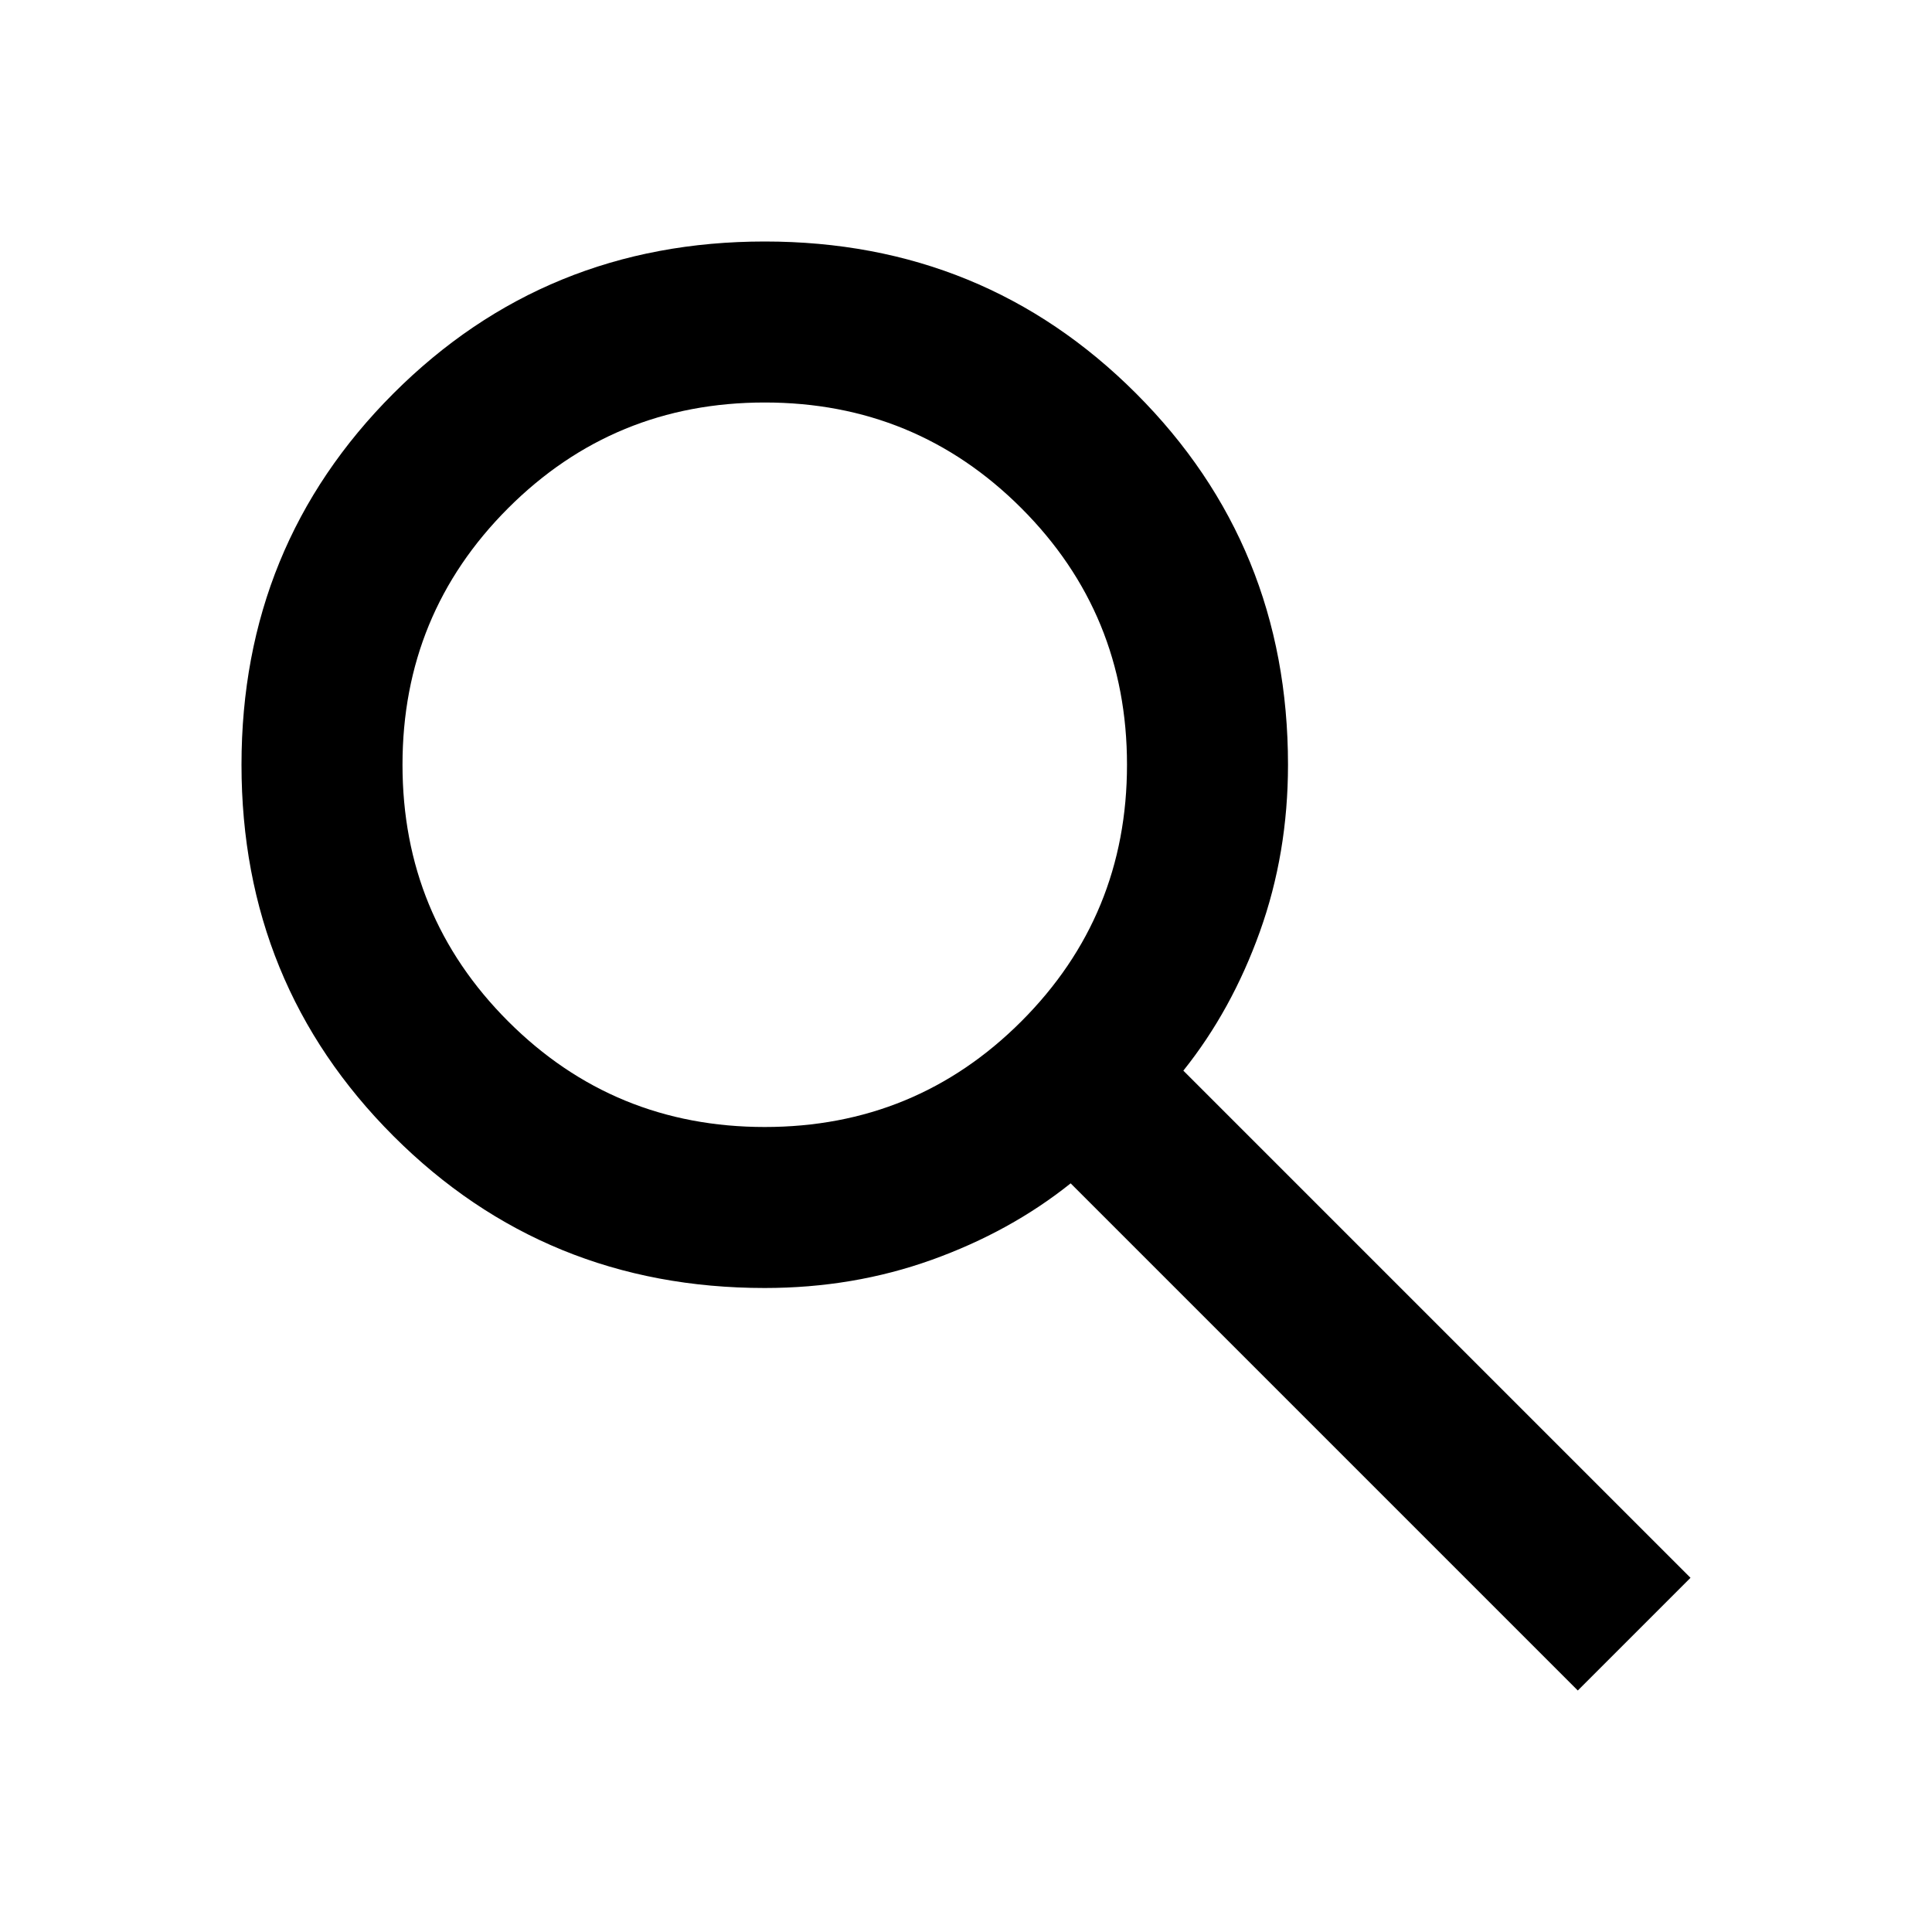
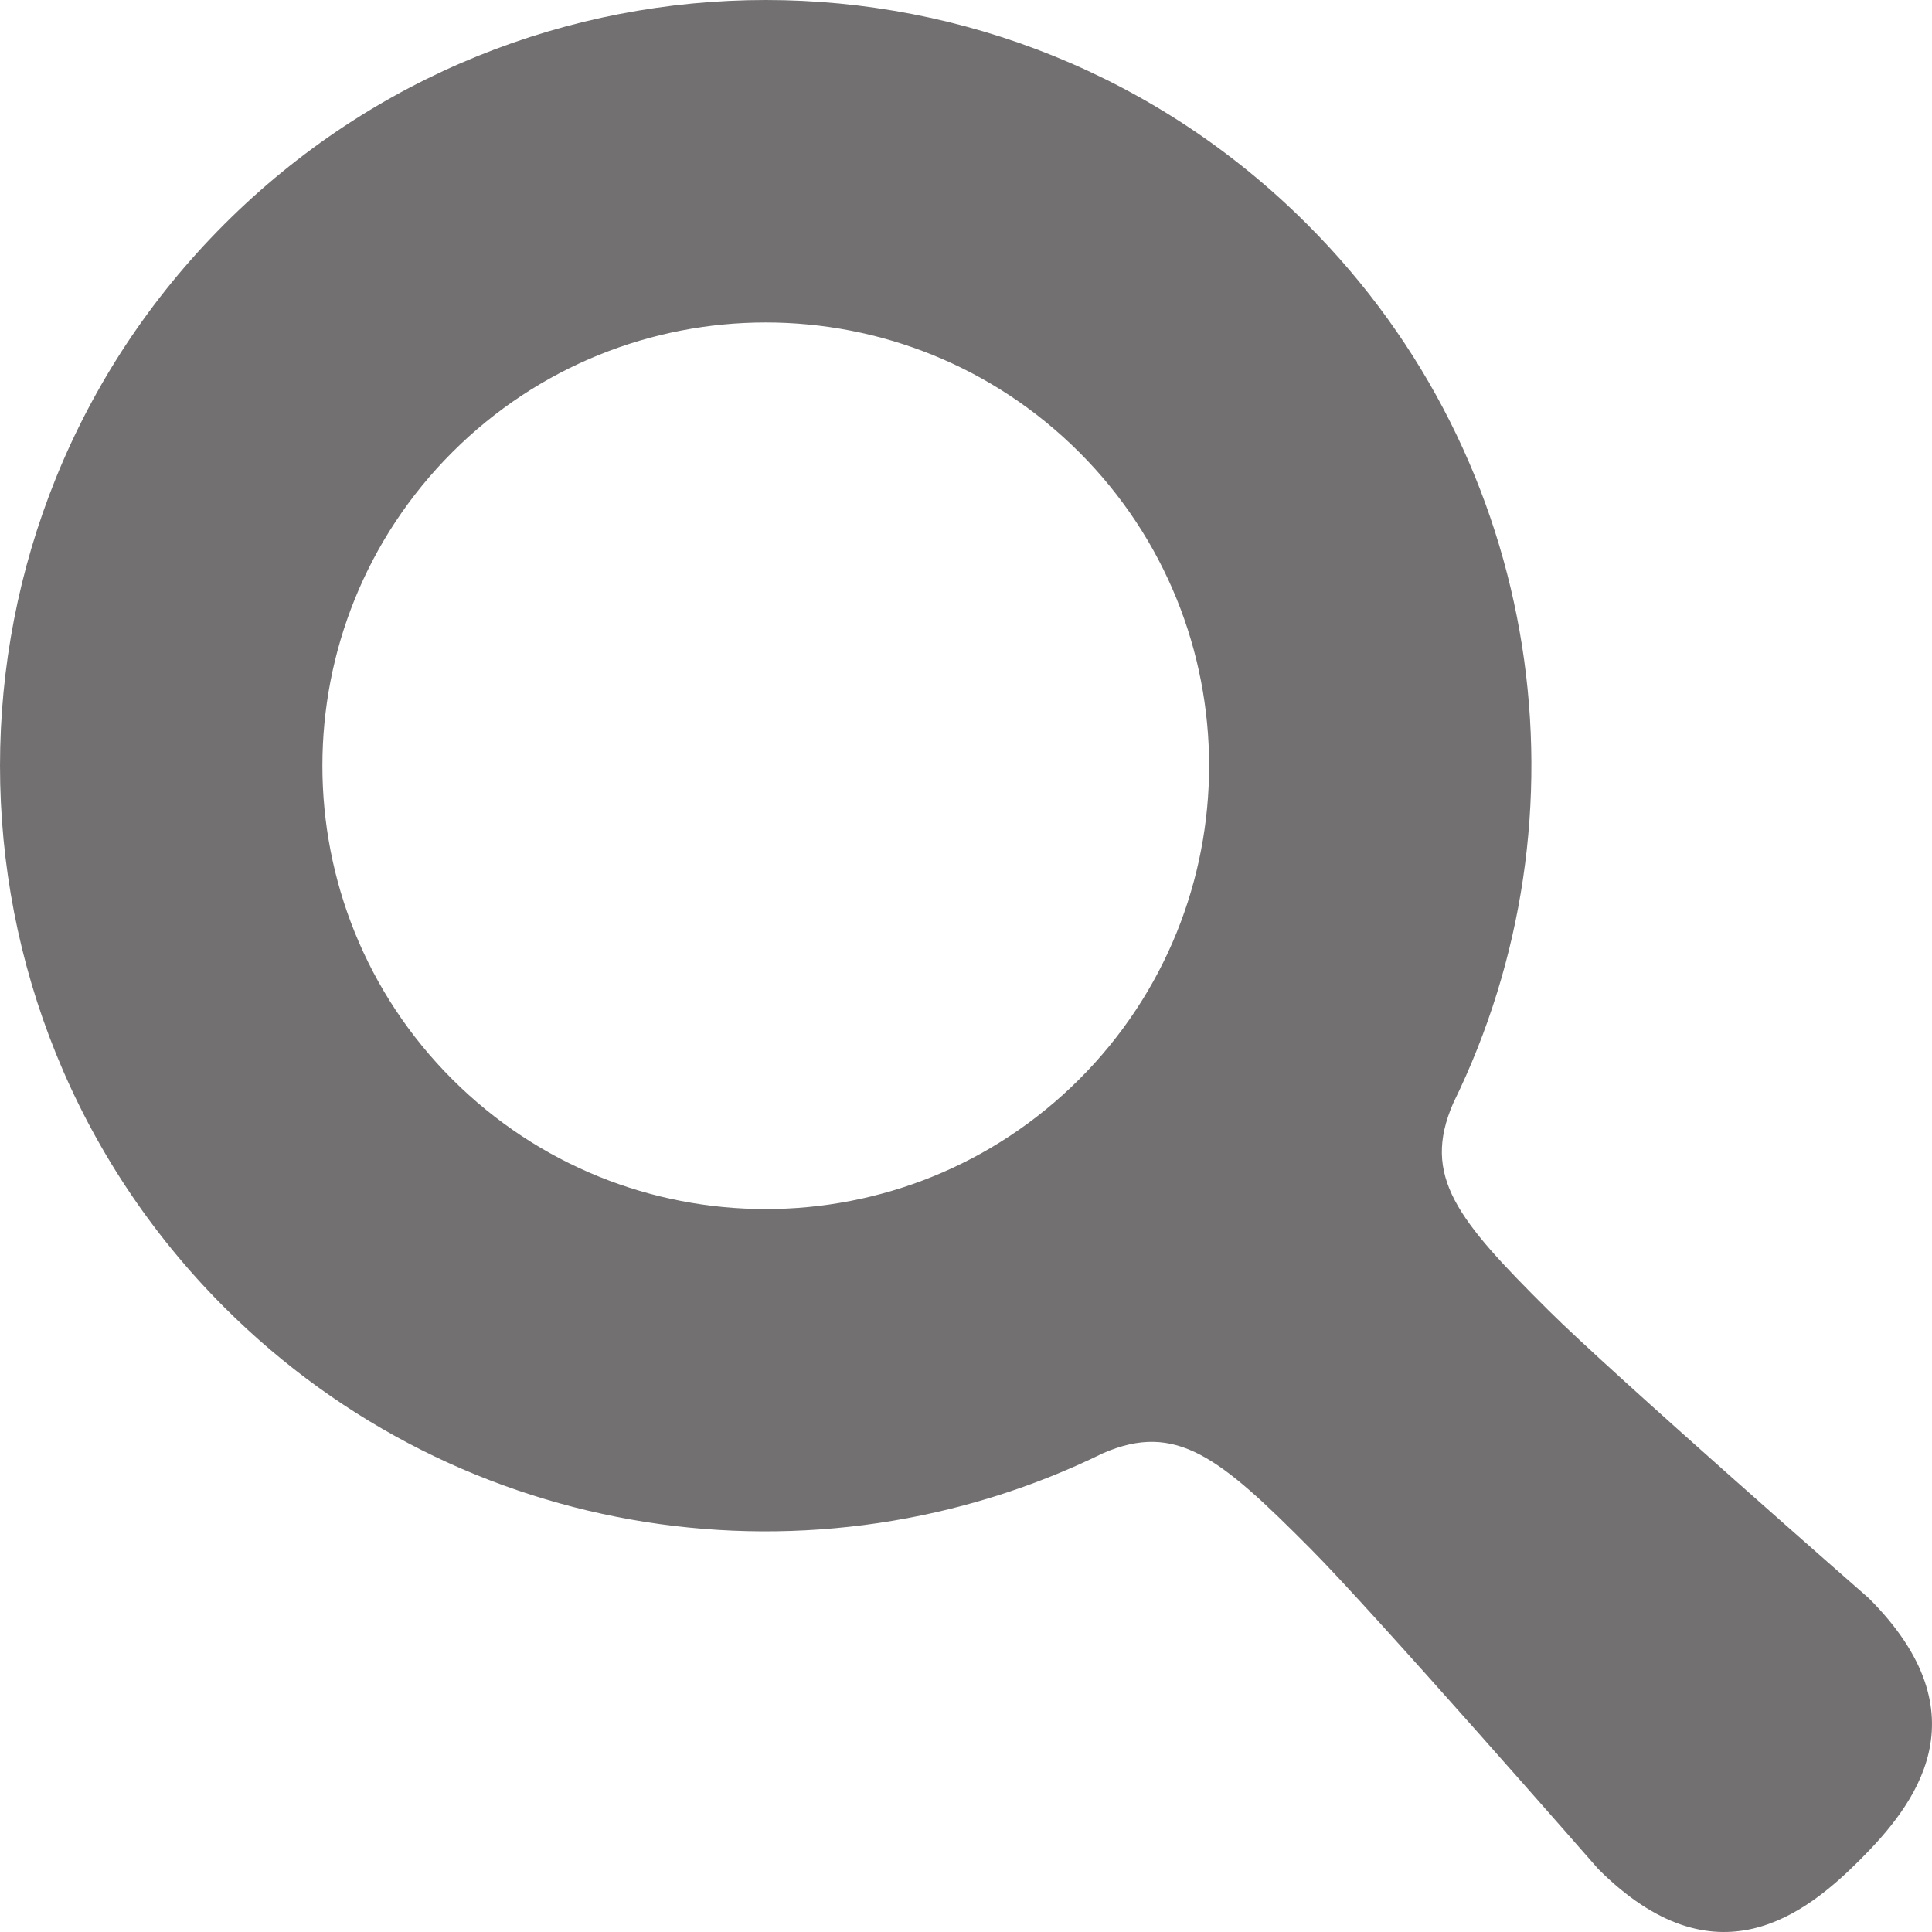
- <svg xmlns="http://www.w3.org/2000/svg" height="24" viewBox="0 -960 960 960" width="24">
-   <path d="M784-120 532-372q-30 24-69 38t-83 14q-109 0-184.5-75.5T120-580q0-109 75.5-184.5T380-840q109 0 184.5 75.5T640-580q0 44-14 83t-38 69l252 252-56 56ZM380-400q75 0 127.5-52.5T560-580q0-75-52.5-127.5T380-760q-75 0-127.5 52.5T200-580q0 75 52.5 127.5T380-400Z" />
+ <svg xmlns="http://www.w3.org/2000/svg" version="1.1" id="_x32_" x="0px" y="0px" viewBox="0 0 512 512" style="width: 256px; height: 256px; opacity: 1;" xml:space="preserve">
+   <style type="text/css">
+ 	.st0{fill:#4B4B4B;}
+ </style>
+   <g>
+     <path class="st0" d="M495.272,423.558c0,0-68.542-59.952-84.937-76.328c-24.063-23.938-33.69-35.466-25.195-54.931   c37.155-75.78,24.303-169.854-38.72-232.858c-79.235-79.254-207.739-79.254-286.984,0c-79.245,79.264-79.245,207.729,0,287.003   c62.985,62.985,157.088,75.837,232.839,38.691c19.466-8.485,31.022,1.142,54.951,25.215c16.384,16.385,76.308,84.937,76.308,84.937   c31.089,31.071,55.009,11.95,69.368-2.39C507.232,478.547,526.362,454.638,495.272,423.558z M286.017,286.012   c-45.9,45.871-120.288,45.871-166.169,0c-45.88-45.871-45.88-120.278,0-166.149c45.881-45.871,120.269-45.871,166.169,0   C331.898,165.734,331.898,240.141,286.017,286.012z" style="fill: rgb(114, 112, 113);" />
+   </g>
</svg>
